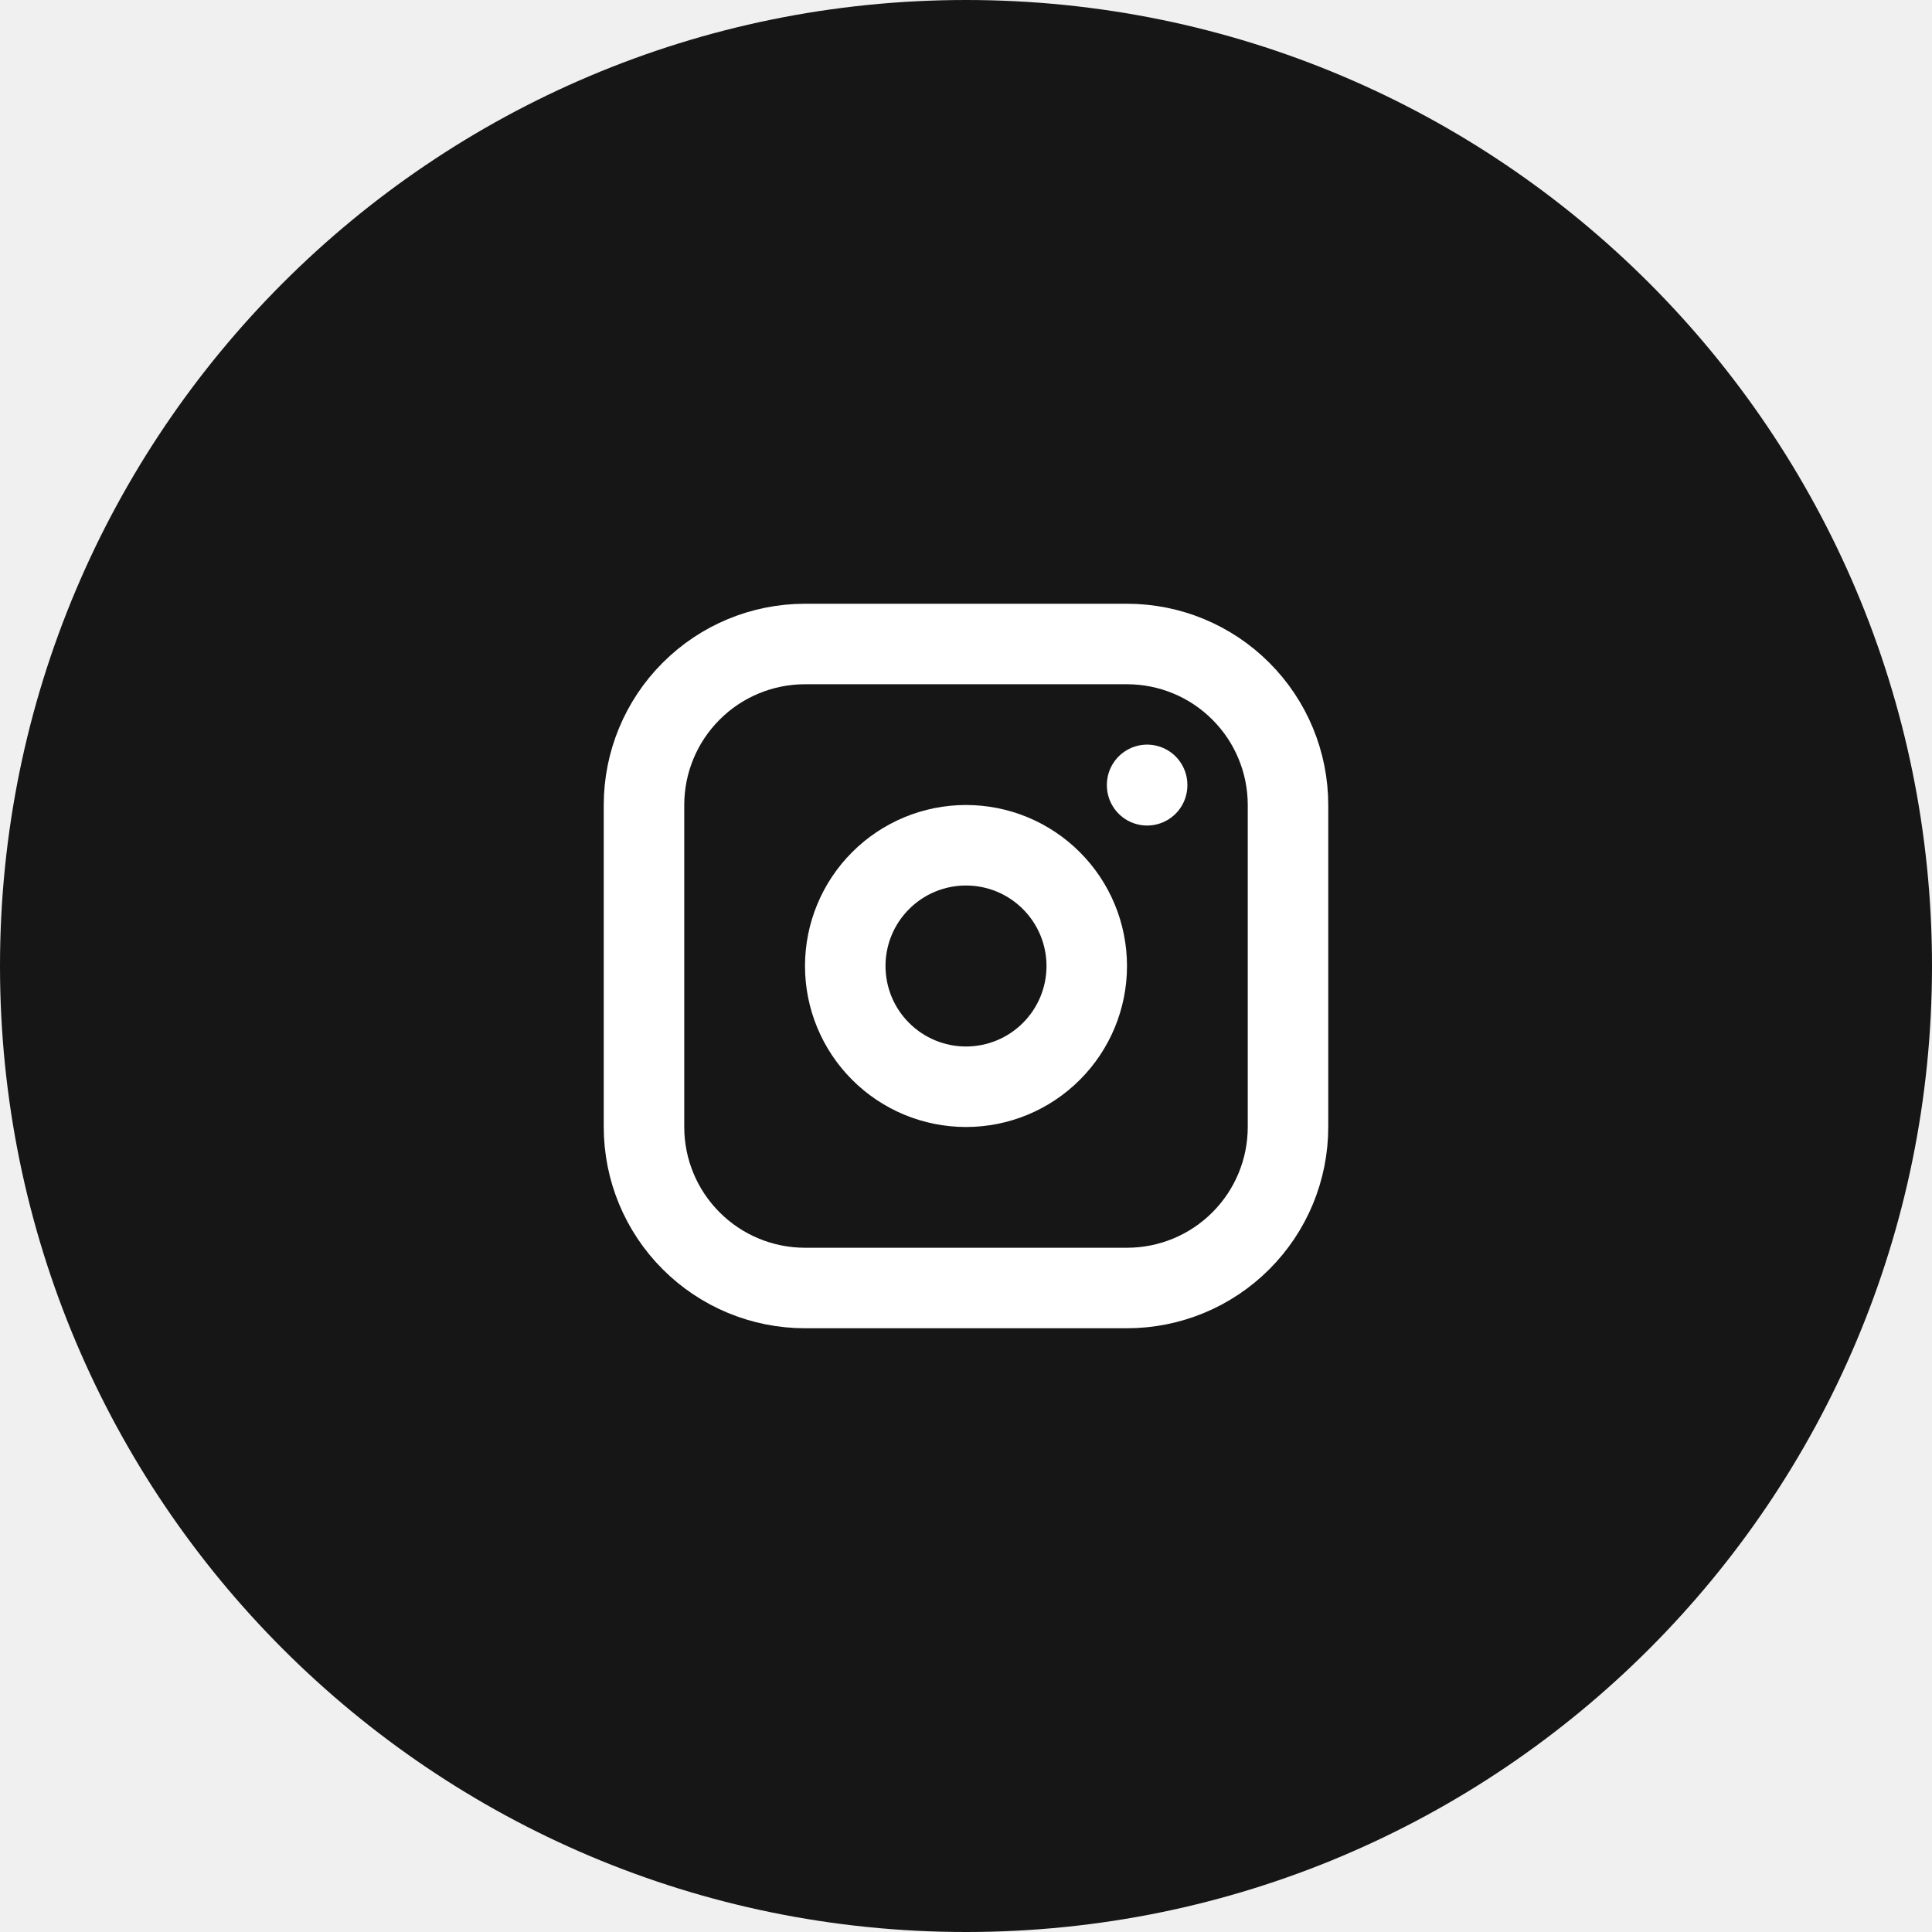
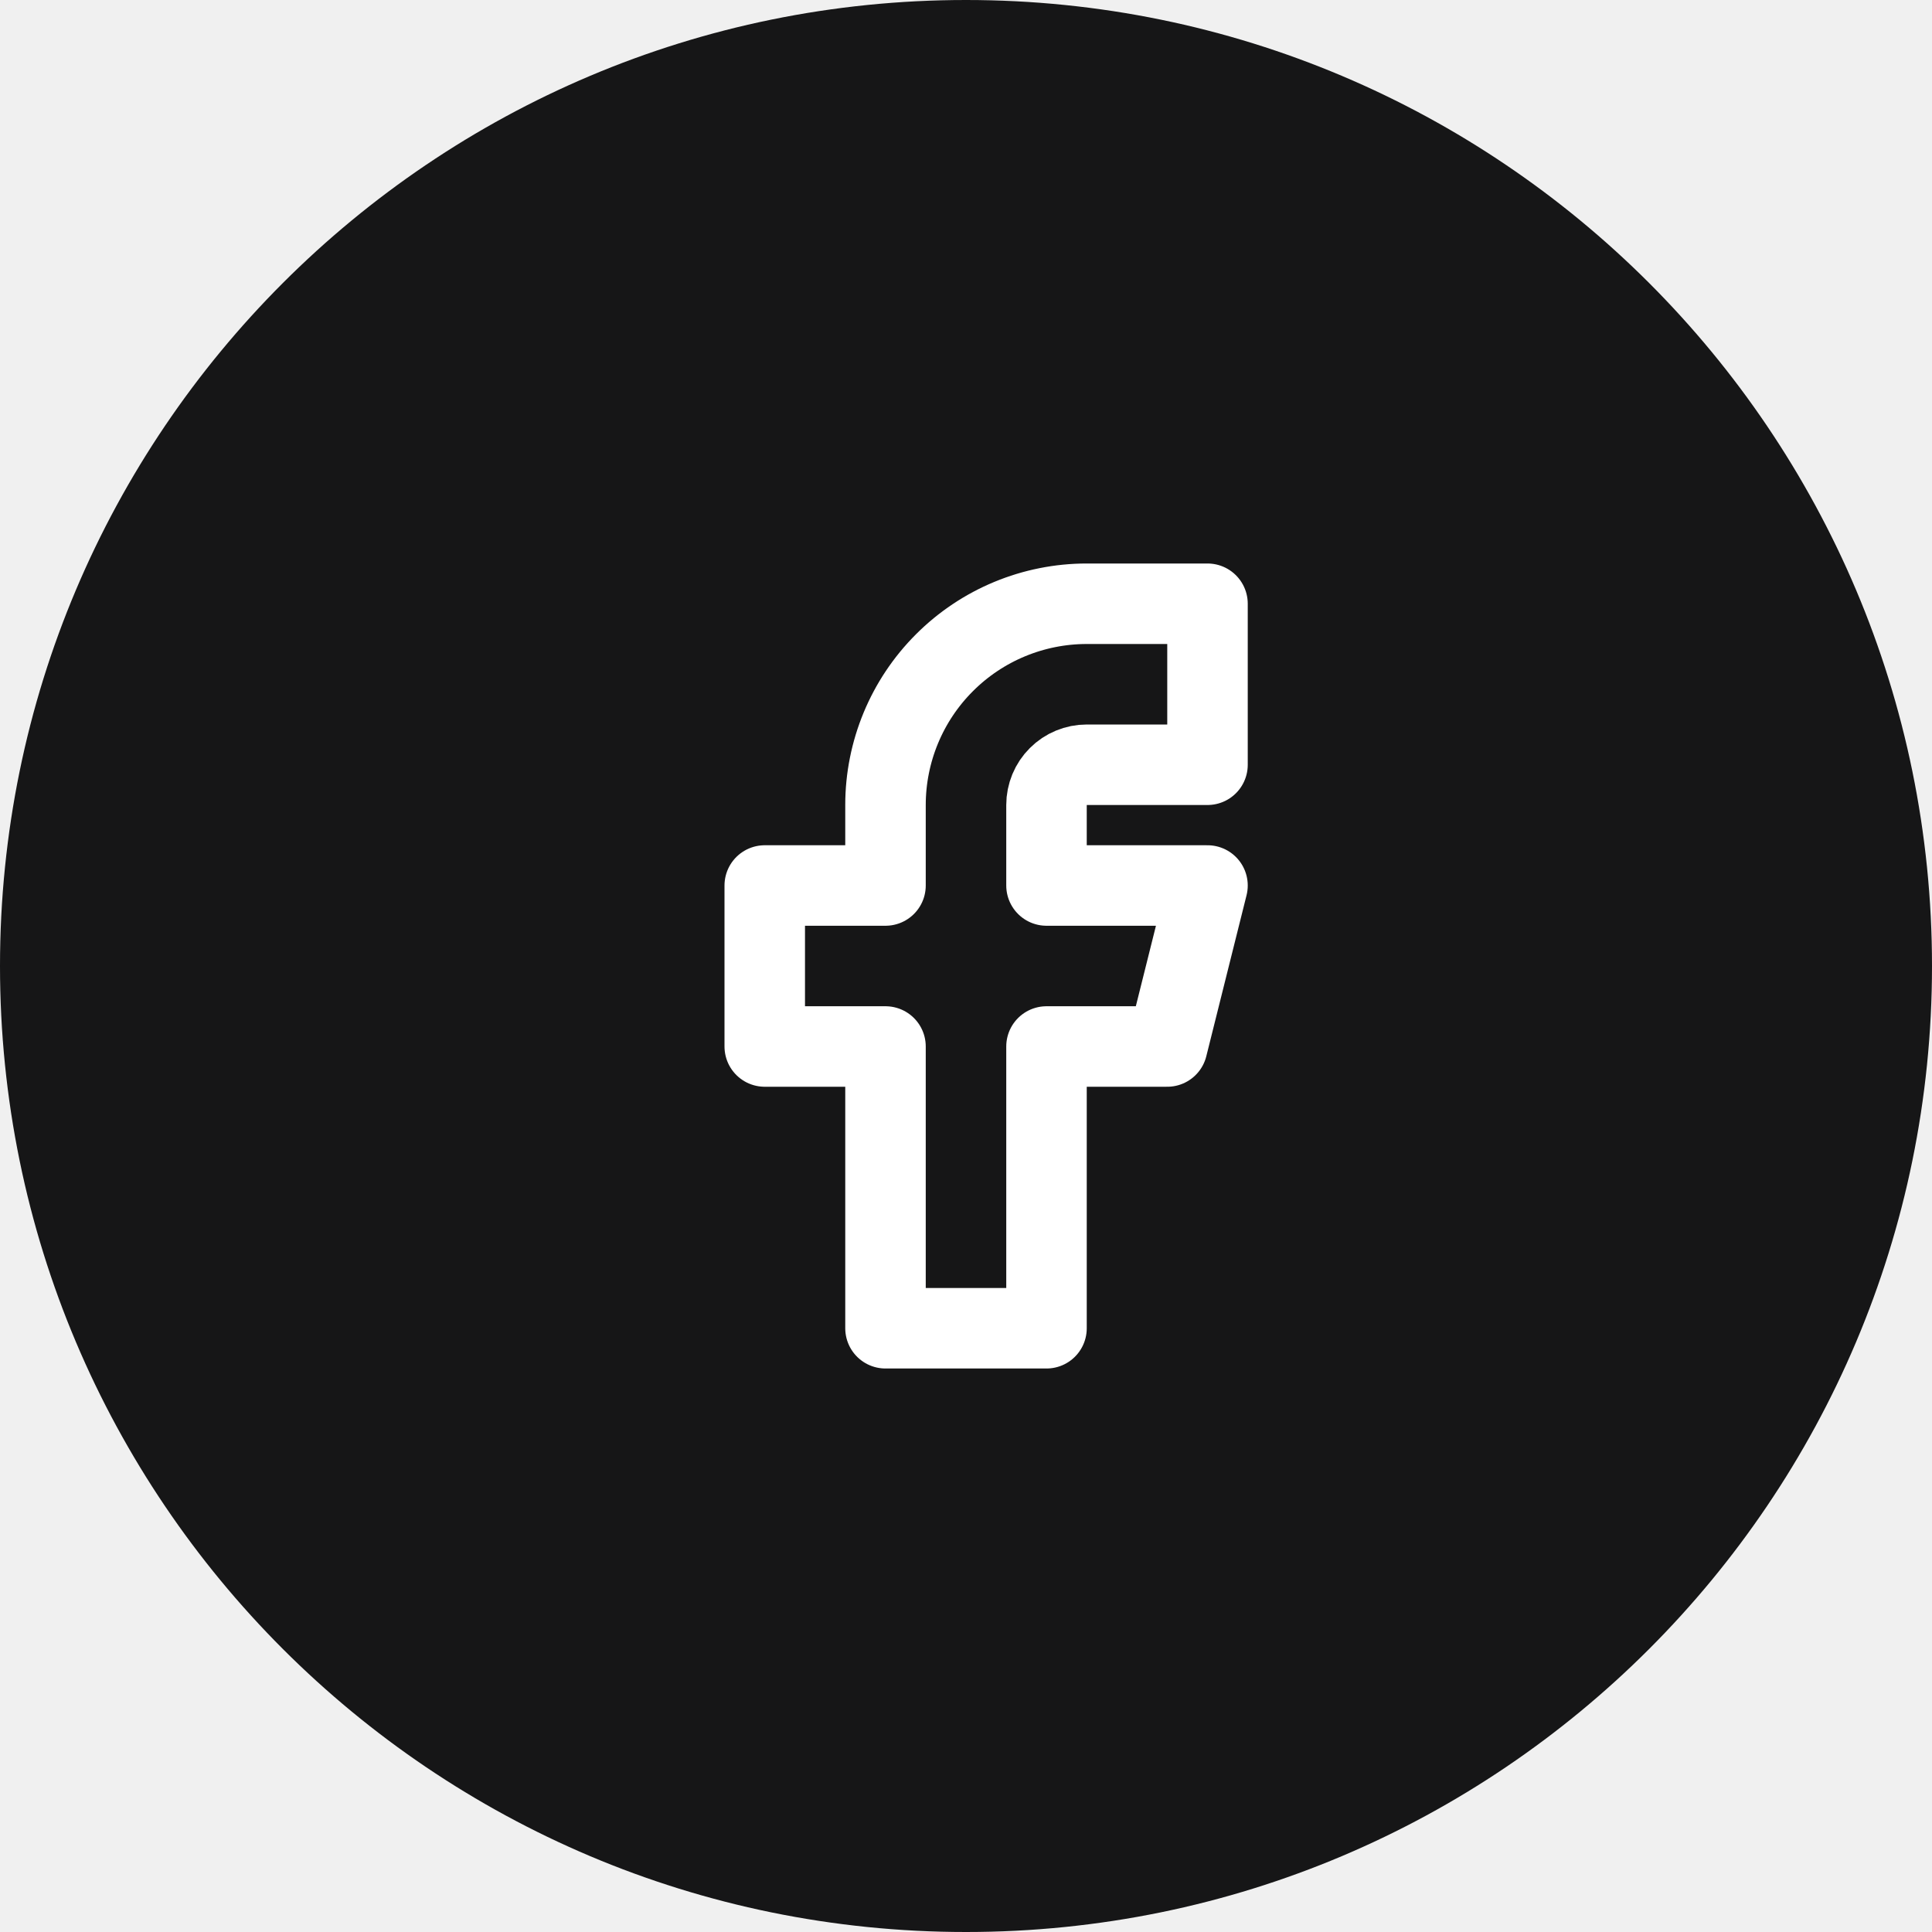
<svg xmlns="http://www.w3.org/2000/svg" width="48" height="48" viewBox="0 0 48 48" fill="none">
  <circle cx="24" cy="24" r="24" fill="#161617" />
-   <g clip-path="url(#clip0_3_5303)">
-     <path d="M16 20C16 18.939 16.421 17.922 17.172 17.172C17.922 16.421 18.939 16 20 16H28C29.061 16 30.078 16.421 30.828 17.172C31.579 17.922 32 18.939 32 20V28C32 29.061 31.579 30.078 30.828 30.828C30.078 31.579 29.061 32 28 32H20C18.939 32 17.922 31.579 17.172 30.828C16.421 30.078 16 29.061 16 28V20Z" stroke="white" stroke-width="2" stroke-linecap="round" stroke-linejoin="round" />
-     <path d="M21 24C21 24.796 21.316 25.559 21.879 26.121C22.441 26.684 23.204 27 24 27C24.796 27 25.559 26.684 26.121 26.121C26.684 25.559 27 24.796 27 24C27 23.204 26.684 22.441 26.121 21.879C25.559 21.316 24.796 21 24 21C23.204 21 22.441 21.316 21.879 21.879C21.316 22.441 21 23.204 21 24Z" stroke="white" stroke-width="2" stroke-linecap="round" stroke-linejoin="round" />
-     <path d="M28.5 19.5V19.51" stroke="white" stroke-width="2" stroke-linecap="round" stroke-linejoin="round" />
+   <g clip-path="url(#clip0_3_5298)">
+     <path d="M19 22V26H22V33H26V26H29L30 22H26V20C26 19.735 26.105 19.48 26.293 19.293C26.48 19.105 26.735 19 27 19H30V15H27C25.674 15 24.402 15.527 23.465 16.465C22.527 17.402 22 18.674 22 20V22H19Z" stroke="white" stroke-width="2" stroke-linecap="round" stroke-linejoin="round" />
  </g>
  <defs>
-     <clipPath id="clip0_3_5303">
+     <clipPath id="clip0_3_5298">
      <rect width="24" height="24" fill="white" transform="translate(12 12)" />
    </clipPath>
  </defs>
</svg>
